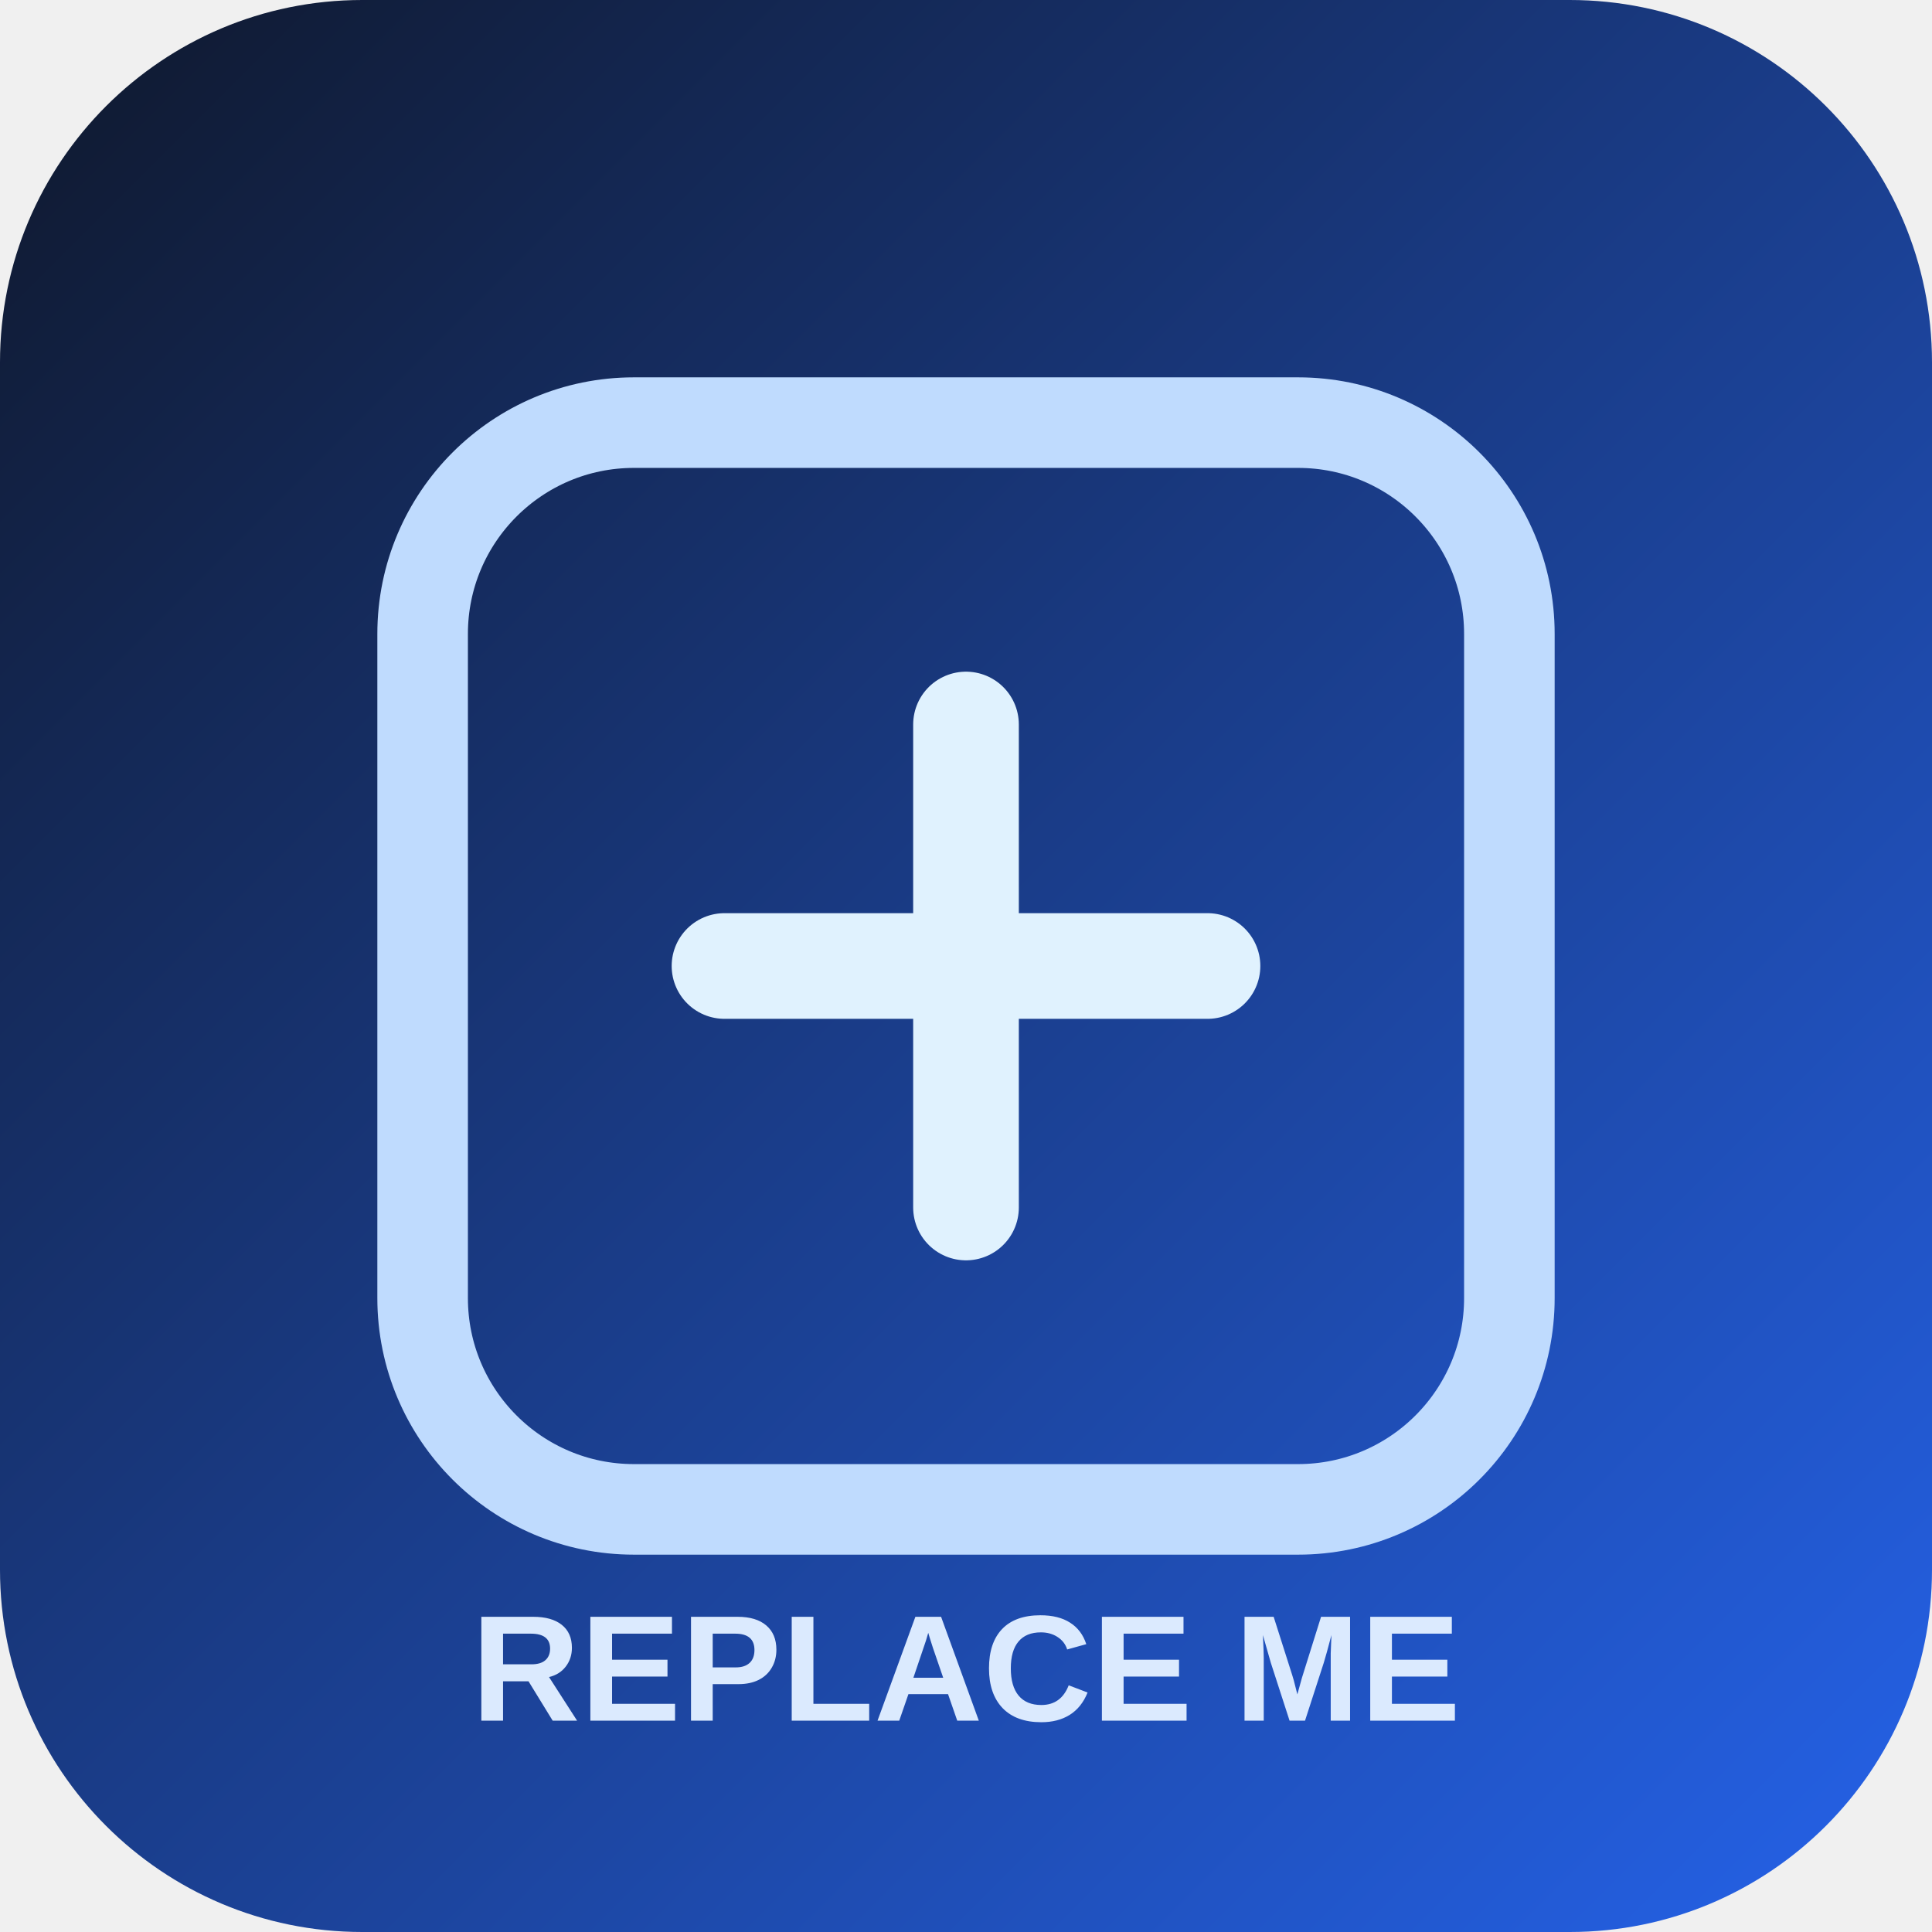
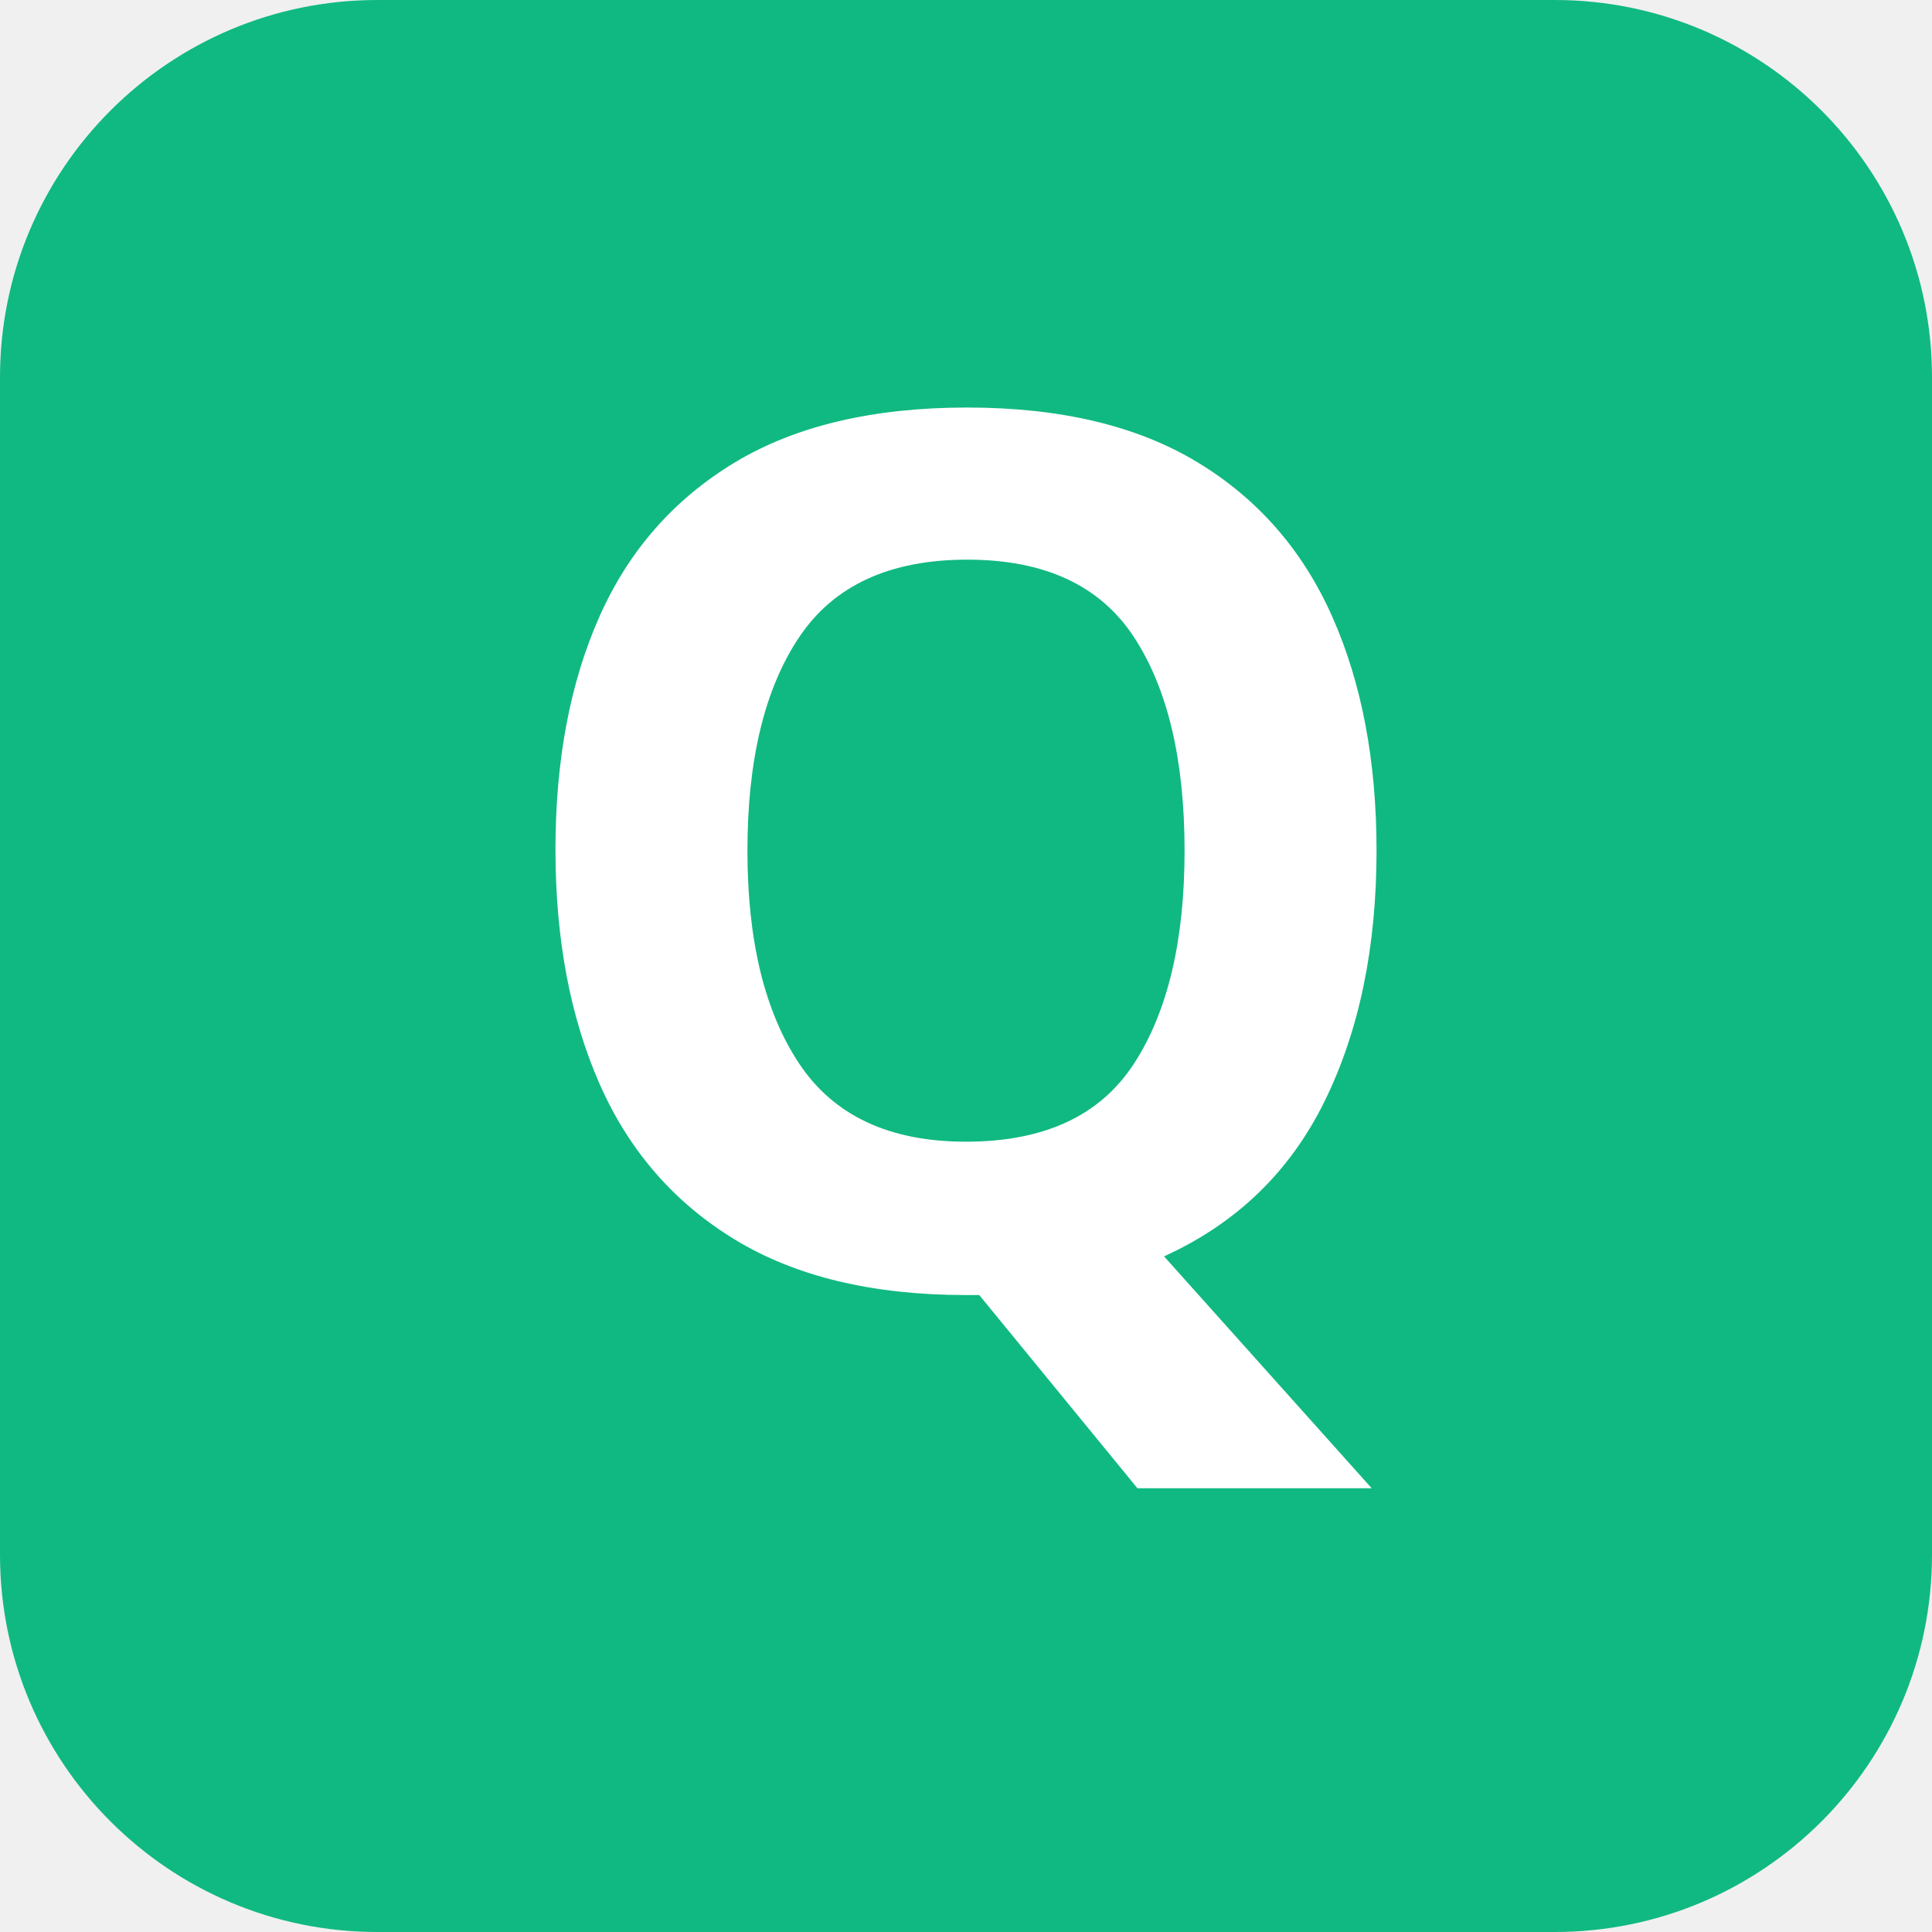
- <svg xmlns="http://www.w3.org/2000/svg" viewBox="0 0 256 256" role="img" aria-labelledby="title desc">
-   <defs>
-     <linearGradient id="bg" x1="0%" x2="100%" y1="0%" y2="100%">
-       <stop offset="0%" stop-color="#0f172a" />
-       <stop offset="100%" stop-color="#2563eb" />
-     </linearGradient>
-   </defs>
-   <rect width="256" height="256" rx="48" fill="url(#bg)" />
-   <path d="M56 84c0-15.464 12.536-28 28-28h88c15.464 0 28 12.536 28 28v88c0 15.464-12.536 28-28 28H84c-15.464 0-28-12.536-28-28z" fill="none" stroke="#bfdbfe" stroke-width="12" />
-   <path d="M96 128h64" stroke="#e0f2fe" stroke-linecap="round" stroke-width="14" />
-   <path d="M128 96v64" stroke="#e0f2fe" stroke-linecap="round" stroke-width="14" />
-   <text x="128" y="228" fill="#dbeafe" font-family="Arial, sans-serif" font-size="20" font-weight="700" text-anchor="middle">REPLACE ME</text>
+ <svg xmlns="http://www.w3.org/2000/svg" viewBox="0 0 512 512">
+   <rect width="512" height="512" rx="100" fill="#10b981" />
+   <text x="256" y="340" font-family="system-ui, sans-serif" font-size="320" font-weight="bold" fill="white" text-anchor="middle">Q</text>
</svg>
